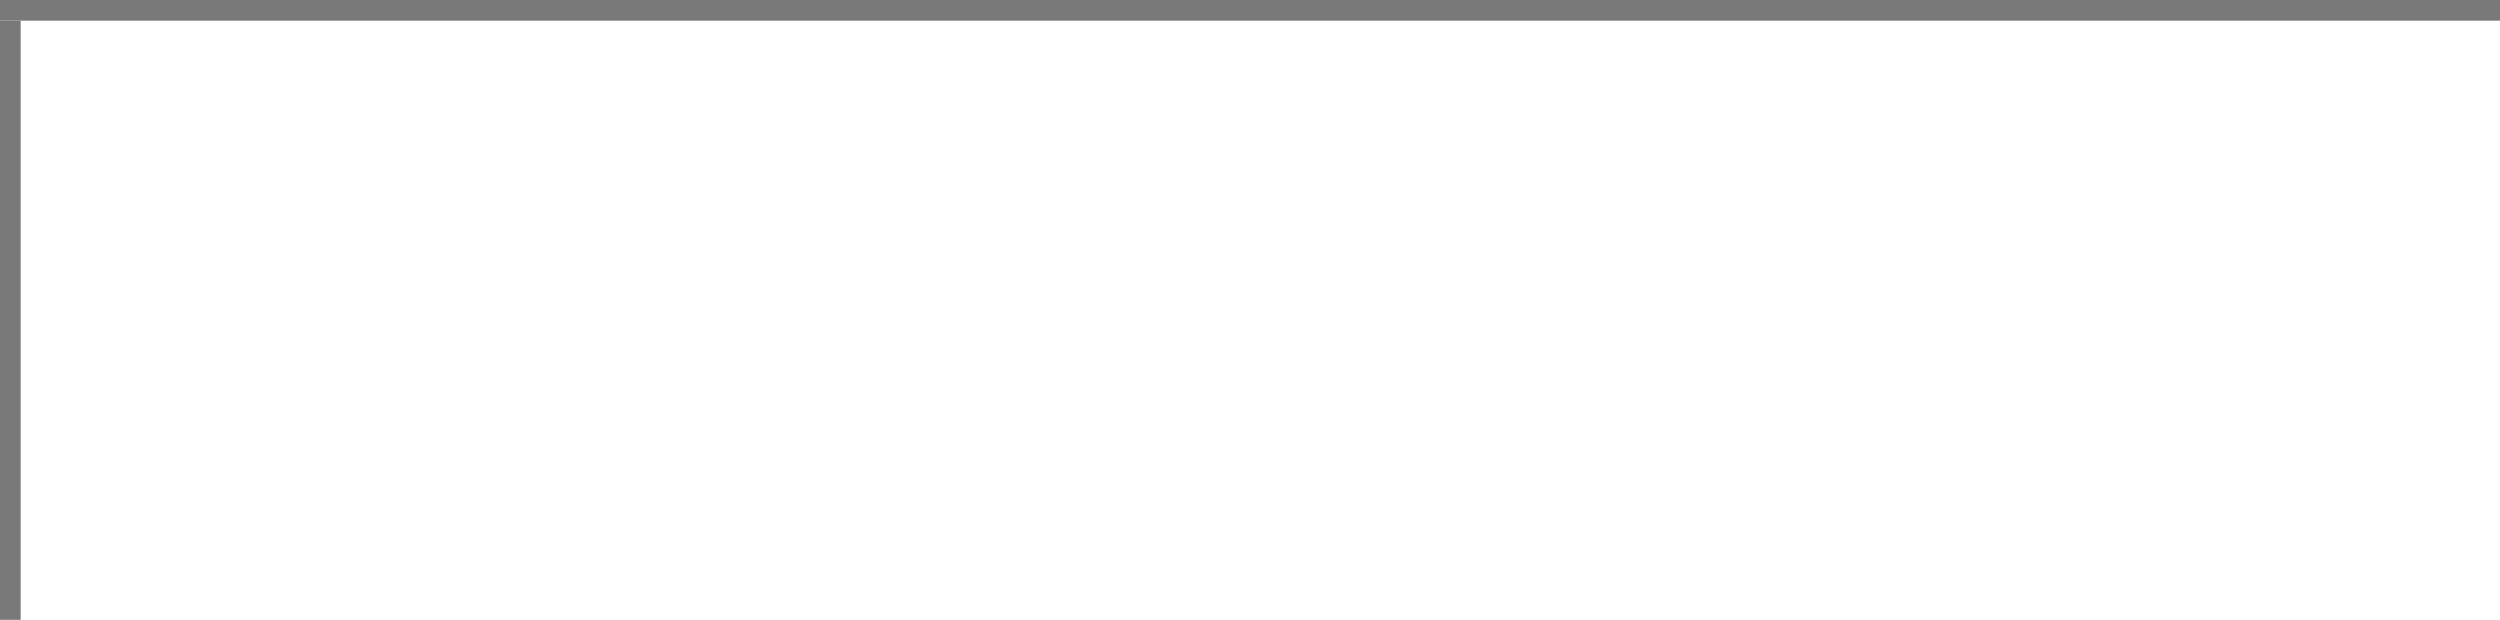
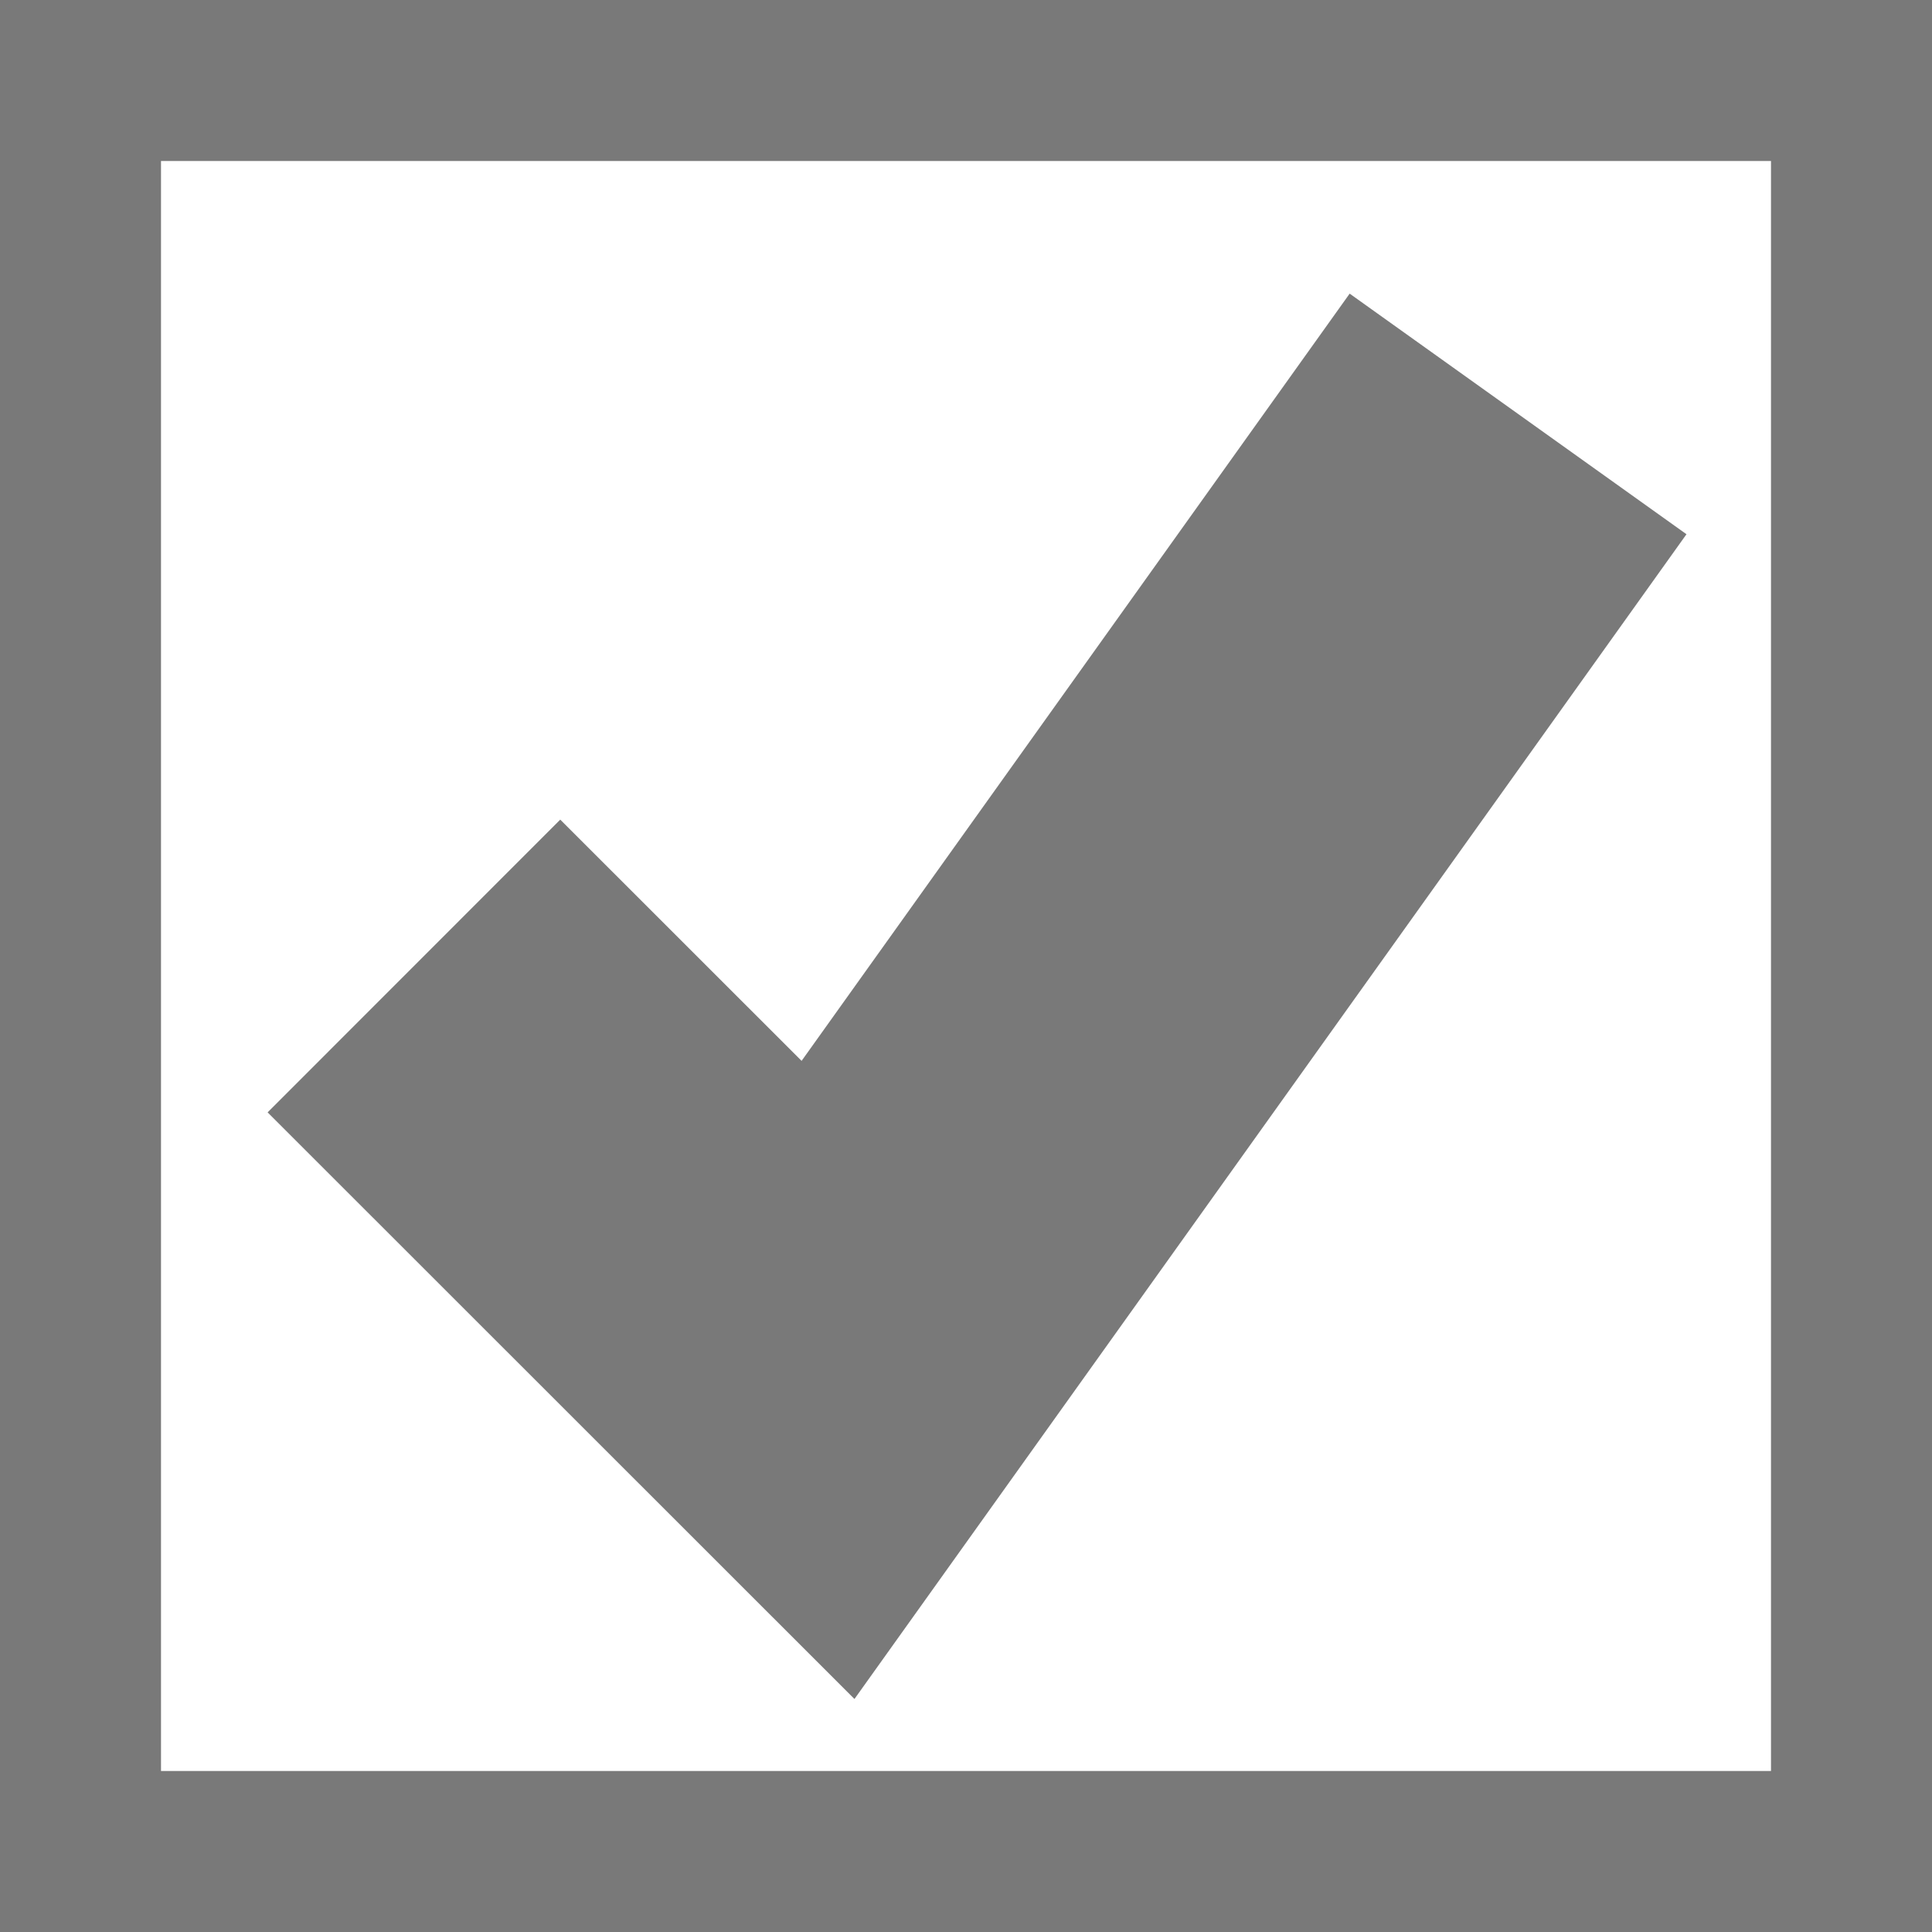
- <svg xmlns="http://www.w3.org/2000/svg" version="1.1" width="121px" height="30px" viewBox="135 30 121 30">
-   <path d="M 1 1  L 121 1  L 121 30  L 1 30  L 1 1  Z " fill-rule="nonzero" fill="rgba(255, 255, 255, 1)" stroke="none" transform="matrix(1 0 0 1 135 30 )" class="fill" />
-   <path d="M 0.5 1  L 0.5 30  " stroke-width="1" stroke-dasharray="0" stroke="rgba(121, 121, 121, 1)" fill="none" transform="matrix(1 0 0 1 135 30 )" class="stroke" />
-   <path d="M 0 0.5  L 121 0.5  " stroke-width="1" stroke-dasharray="0" stroke="rgba(121, 121, 121, 1)" fill="none" transform="matrix(1 0 0 1 135 30 )" class="stroke" />
+ <svg xmlns="http://www.w3.org/2000/svg" version="1.1" width="12px" height="12px">
+   <defs>
+     <pattern id="BGPattern" patternUnits="userSpaceOnUse" alignment="0 0" imageRepeat="None" />
+   </defs>
+   <g transform="matrix(1 0 0 1 -948 -876 )">
+     <path d="M 0 0  L 12 0  L 12 12  L 0 12  L 0 0  Z " fill-rule="nonzero" fill="rgba(255, 255, 255, 1)" stroke="none" transform="matrix(1 0 0 1 948 876 )" class="fill" />
+     <path d="M 0.5 0.5  L 11.5 0.5  L 11.5 11.5  L 0.5 11.5  L 0.5 0.5  Z " stroke-width="1" stroke-dasharray="0" stroke="rgba(121, 121, 121, 1)" fill="none" transform="matrix(1 0 0 1 948 876 )" class="stroke" stroke-dashoffset="0.5" />
+     <path d="M 2.571 6  L 5.143 8.571  L 9.429 2.571  " stroke-width="2.571" stroke-dasharray="0" stroke="rgba(121, 121, 121, 1)" fill="none" transform="matrix(1 0 0 1 948 876 )" class="stroke btn_check" />
+   </g>
</svg>
